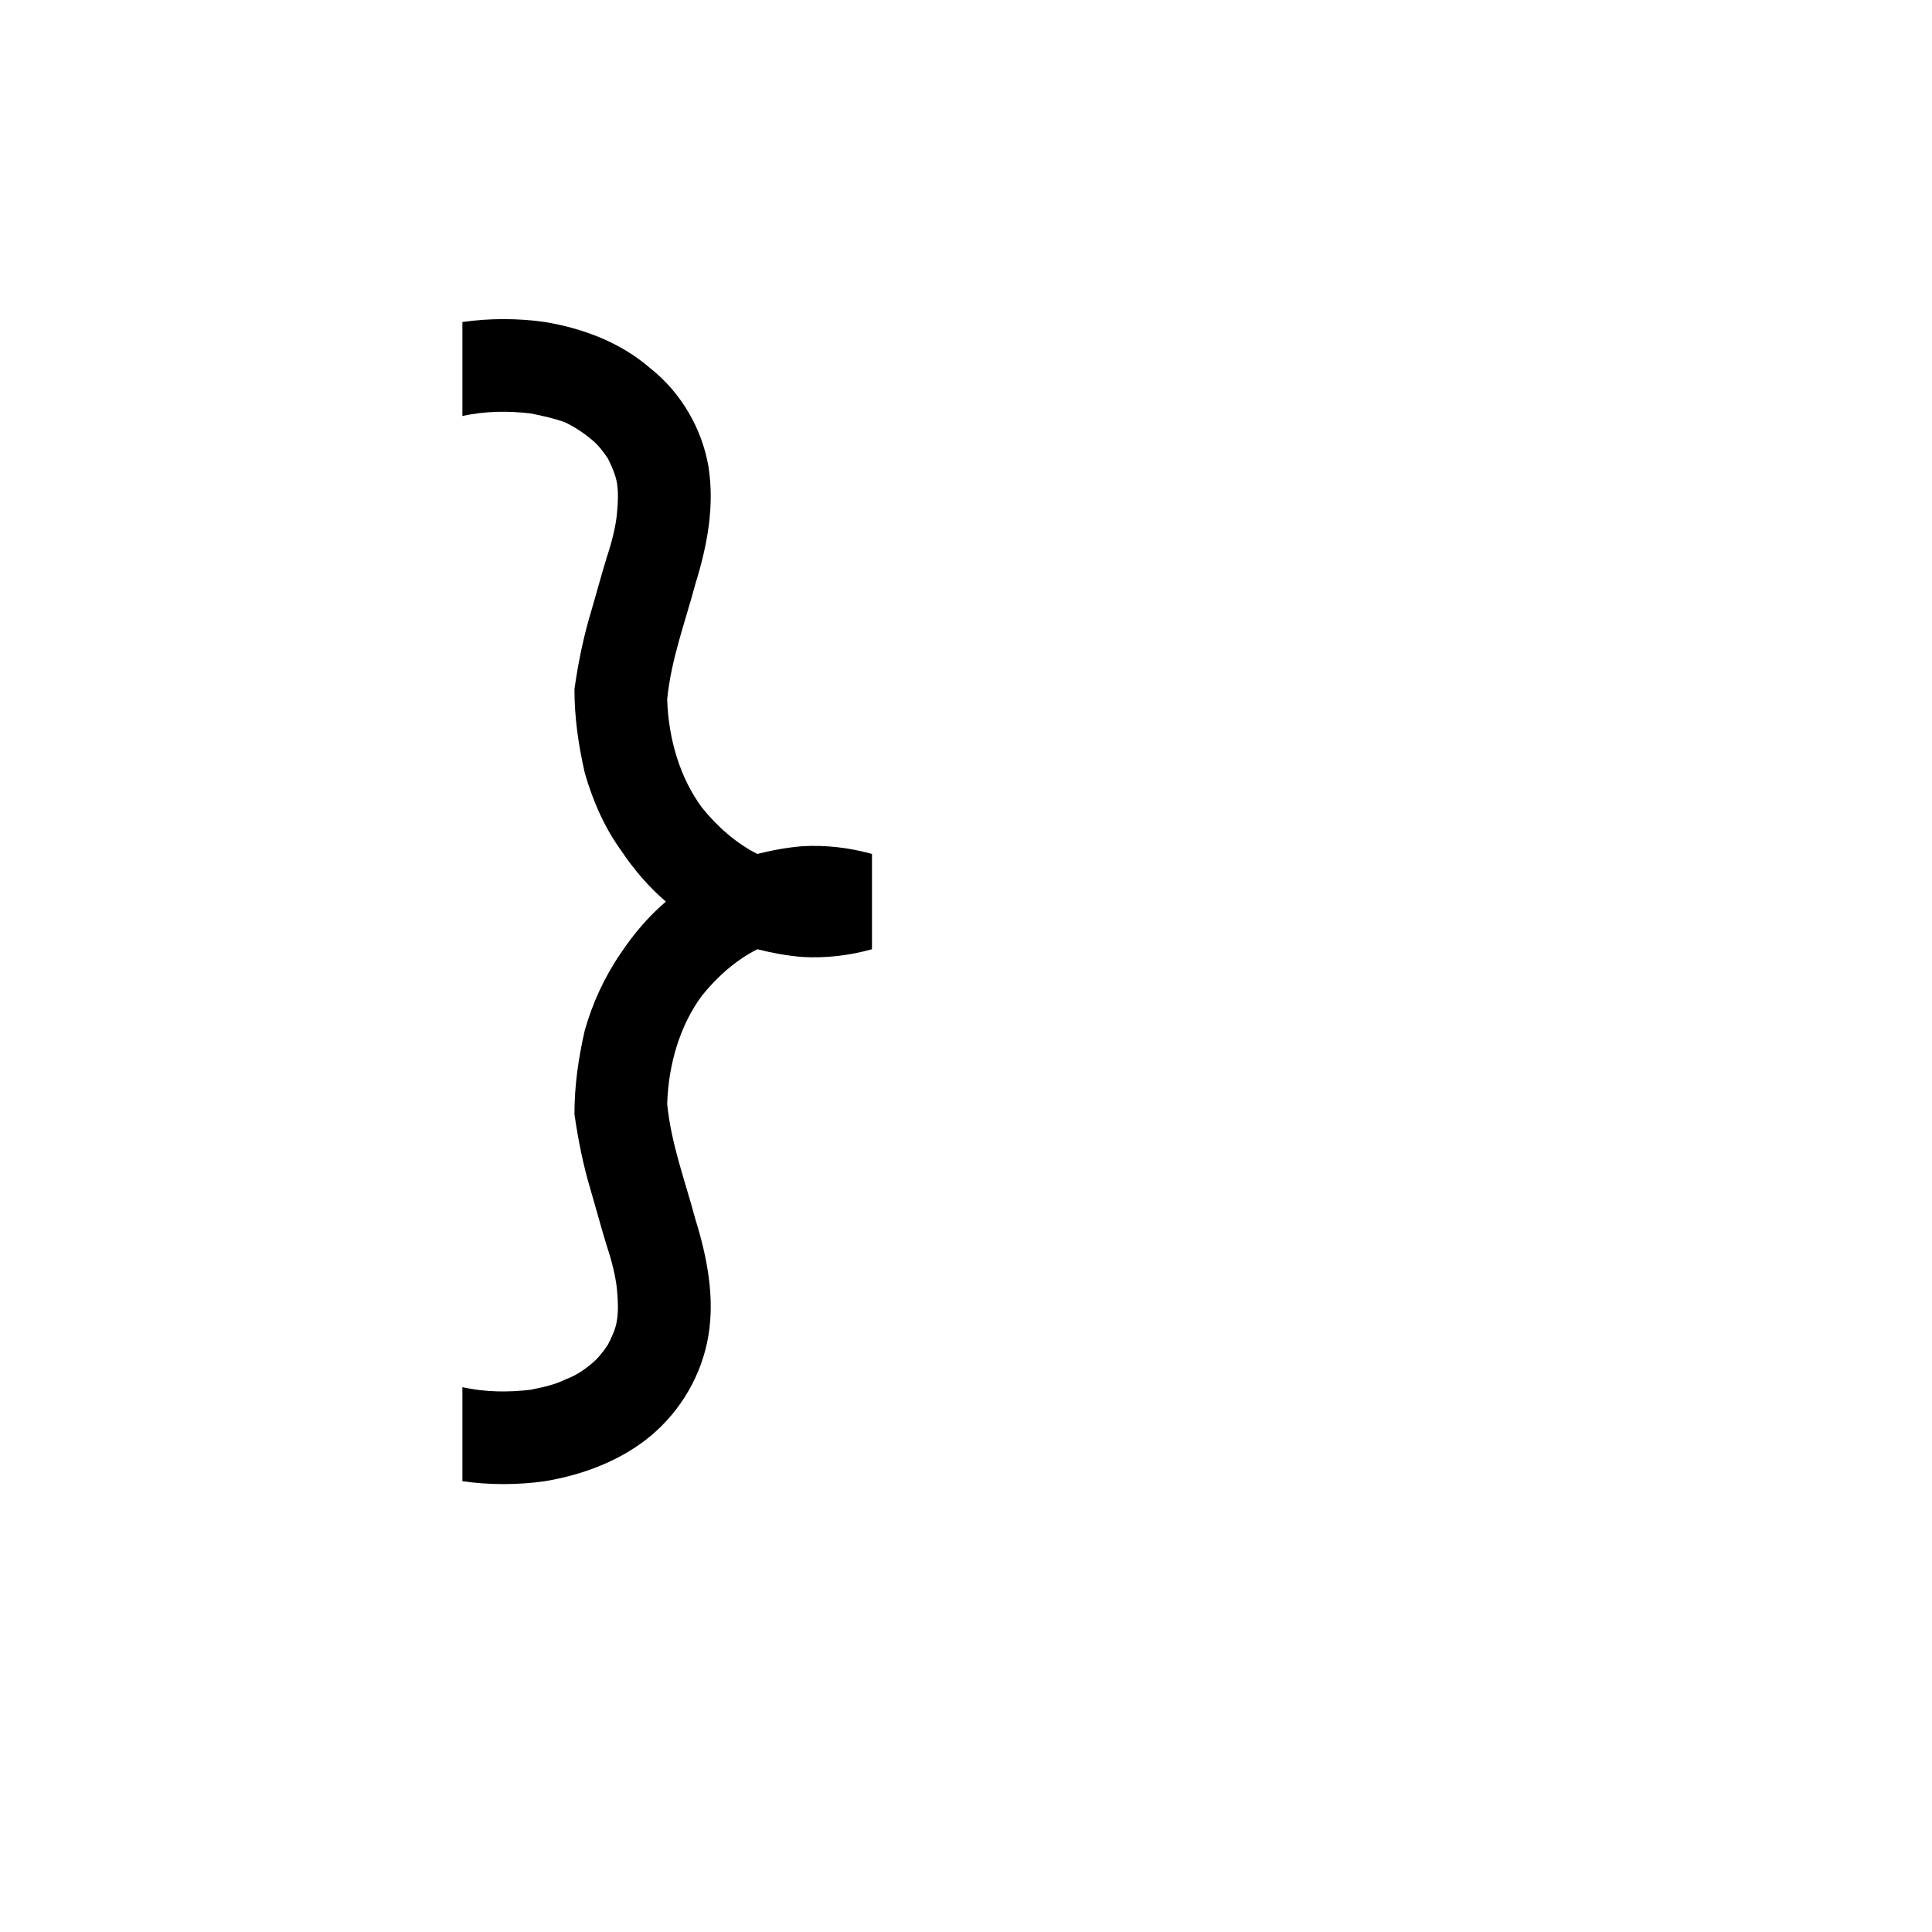
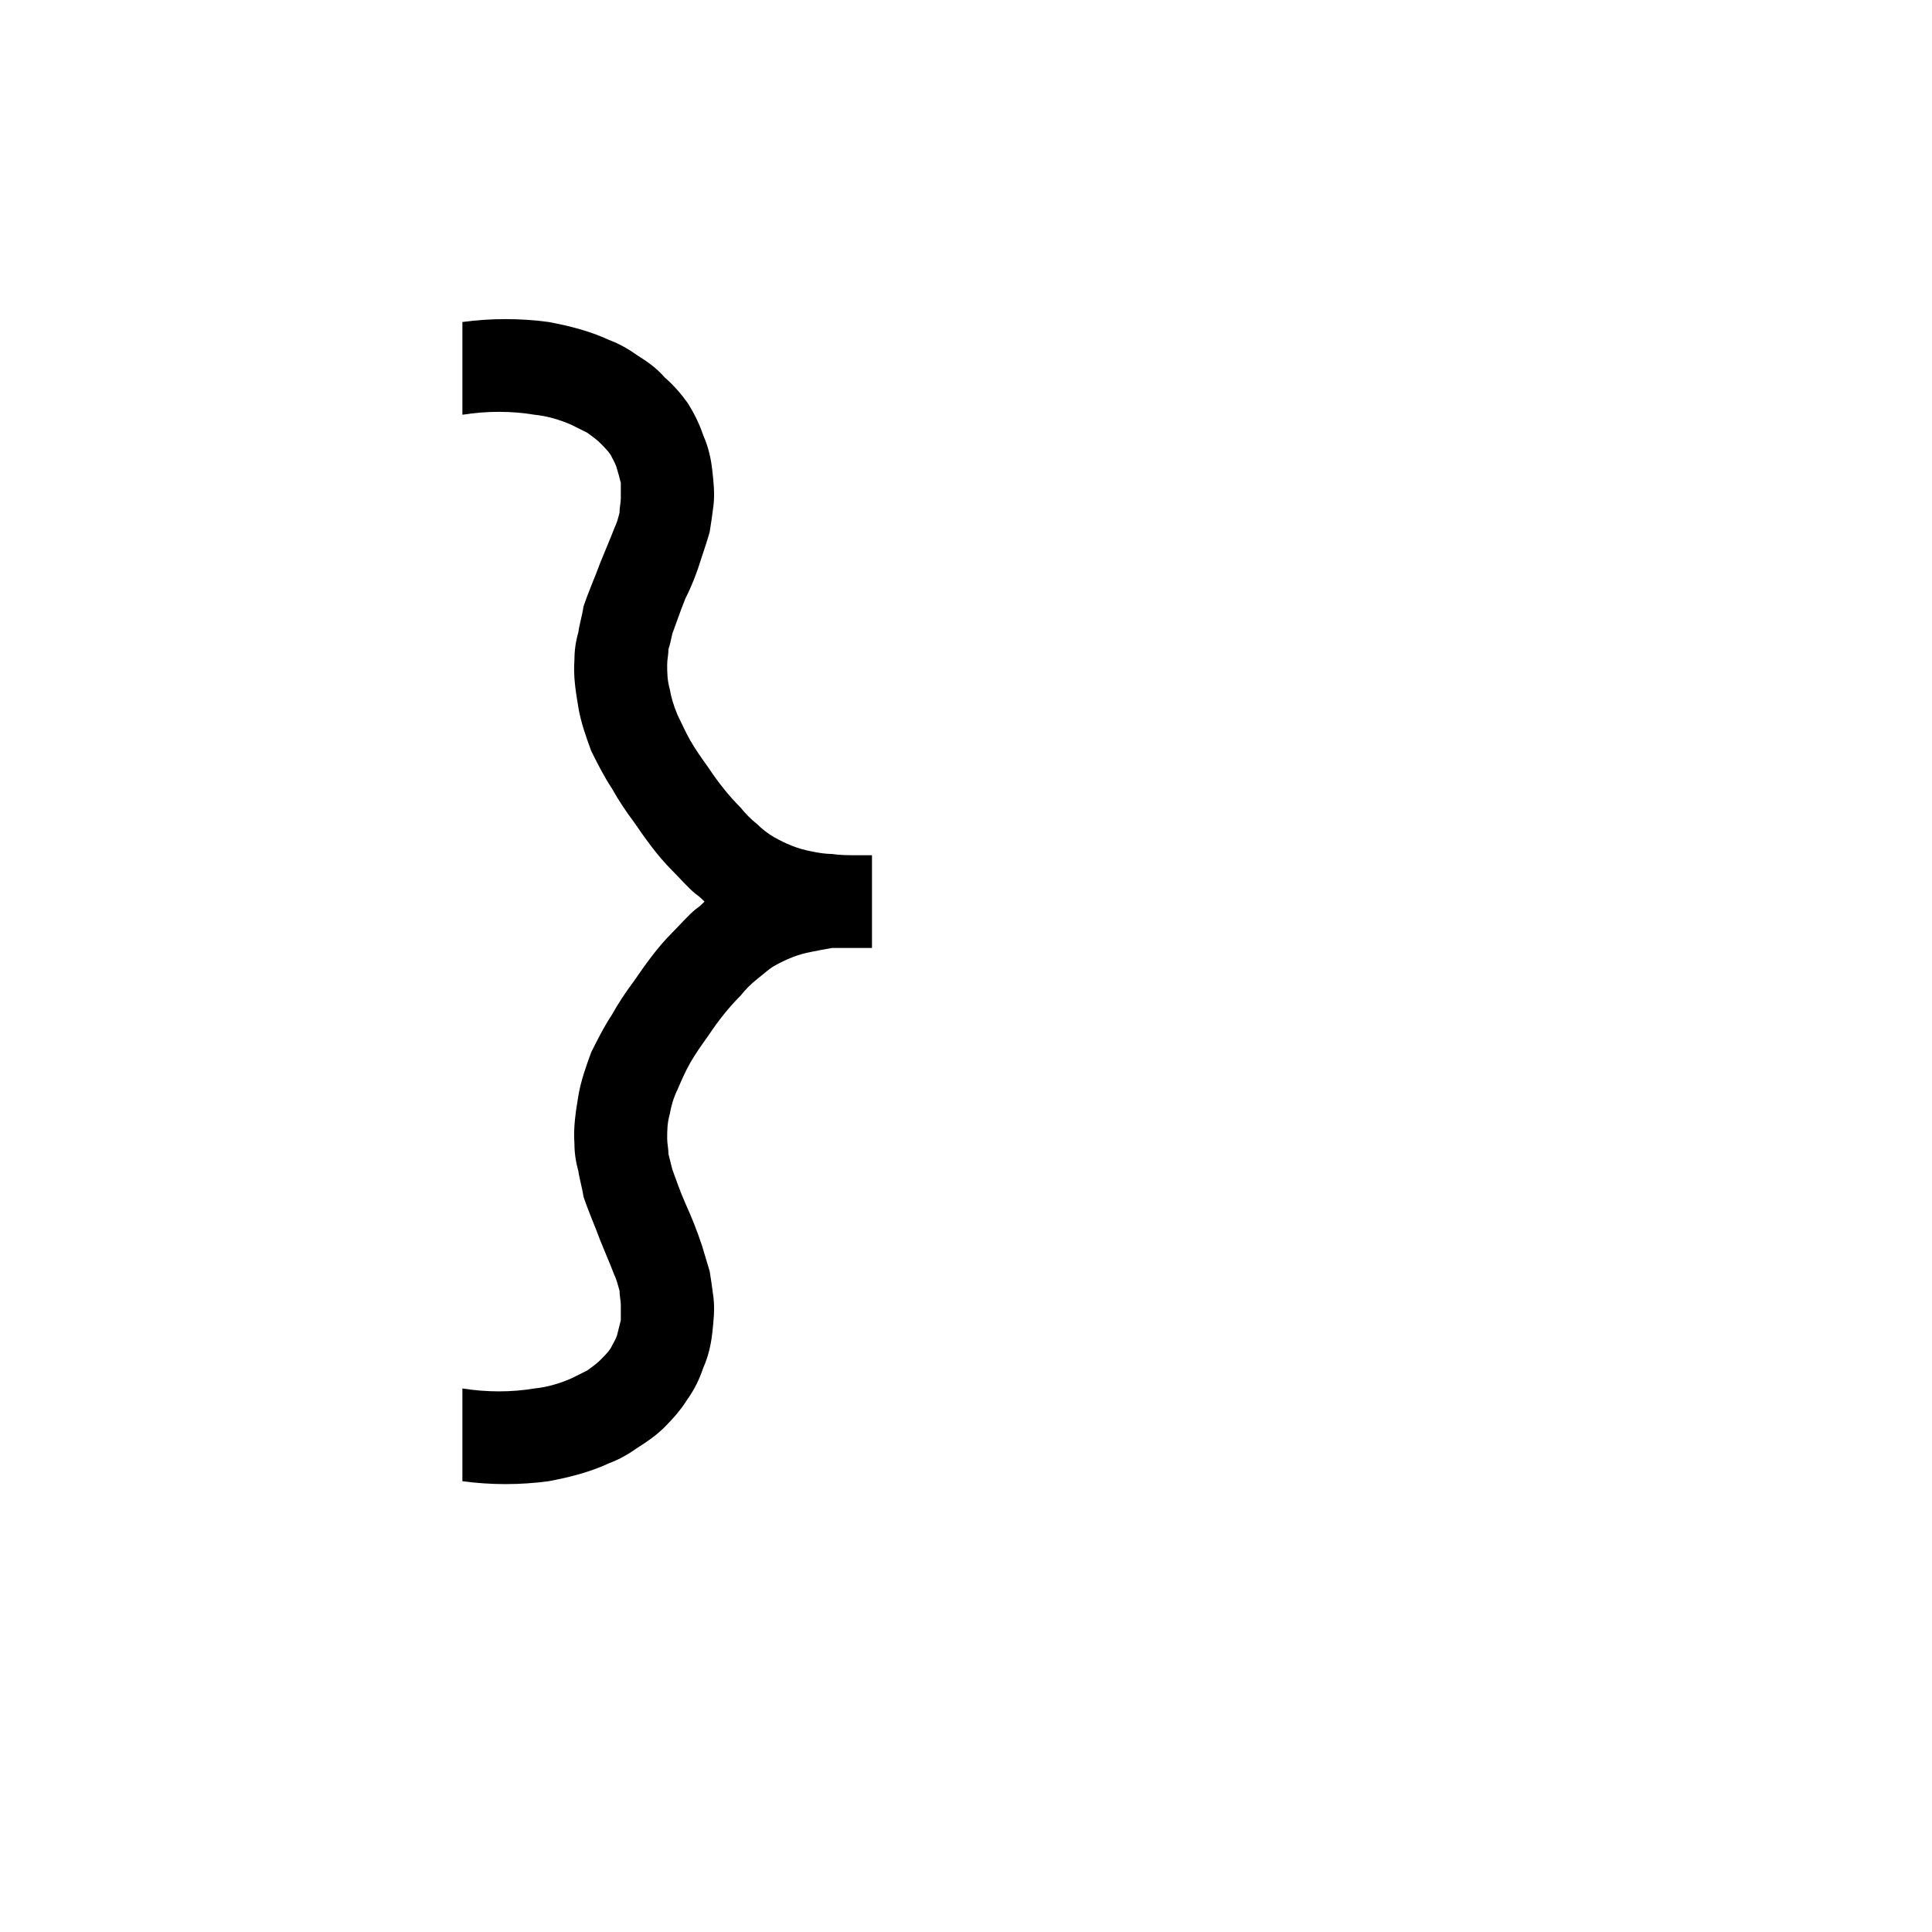
<svg xmlns="http://www.w3.org/2000/svg" viewBox="-0.25 -1.05 1.5 1.5">
-   <path d="M 0.109 0.1 L 0.109 0.027 C 0.127 0.031  0.145 0.031  0.162 0.029 C 0.172 0.027  0.181 0.025  0.189 0.021 C 0.197 0.018  0.203 0.014  0.209 0.009 C 0.214 0.005  0.218 -0  0.222 -0.006 C 0.225 -0.012  0.228 -0.018  0.229 -0.025 C 0.23 -0.031  0.23 -0.039  0.229 -0.049 C 0.228 -0.059  0.225 -0.071  0.221 -0.083 C 0.217 -0.096  0.213 -0.111  0.208 -0.128 C 0.203 -0.145  0.199 -0.164  0.196 -0.185 C 0.196 -0.207  0.199 -0.228  0.204 -0.25 C 0.21 -0.271  0.219 -0.291  0.232 -0.31 C 0.242 -0.325  0.254 -0.339  0.267 -0.35 C 0.254 -0.361  0.242 -0.375  0.232 -0.39 C 0.219 -0.408  0.21 -0.429  0.204 -0.45 C 0.199 -0.472  0.196 -0.493  0.196 -0.515 C 0.199 -0.536  0.203 -0.555  0.208 -0.572 C 0.213 -0.589  0.217 -0.604  0.221 -0.617 C 0.225 -0.629  0.228 -0.641  0.229 -0.651 C 0.23 -0.661  0.23 -0.669  0.229 -0.675 C 0.228 -0.681  0.225 -0.688  0.222 -0.694 C 0.218 -0.7  0.214 -0.705  0.209 -0.709 C 0.203 -0.714  0.197 -0.718  0.189 -0.722 C 0.181 -0.725  0.172 -0.727  0.162 -0.729 C 0.145 -0.731  0.127 -0.731  0.109 -0.727 L 0.109 -0.8 C 0.13 -0.803  0.152 -0.803  0.173 -0.8 C 0.203 -0.795  0.232 -0.784  0.255 -0.764 C 0.279 -0.745  0.295 -0.717  0.3 -0.688 C 0.305 -0.657  0.299 -0.626  0.29 -0.597 C 0.282 -0.567  0.271 -0.538  0.268 -0.507 C 0.269 -0.476  0.278 -0.446  0.295 -0.423 C 0.307 -0.408  0.322 -0.395  0.338 -0.387 C 0.35 -0.39  0.361 -0.392  0.373 -0.393 C 0.391 -0.394  0.409 -0.392  0.427 -0.387 L 0.427 -0.313 C 0.409 -0.308  0.391 -0.306  0.373 -0.307 C 0.361 -0.308  0.35 -0.31  0.338 -0.313 L 0.338 -0.313 C 0.322 -0.305  0.307 -0.292  0.295 -0.277 C 0.278 -0.254  0.269 -0.224  0.268 -0.193 C 0.271 -0.162  0.282 -0.133  0.29 -0.103 C 0.299 -0.074  0.305 -0.043  0.3 -0.013 C 0.295 0.017  0.279 0.045  0.255 0.065 C 0.232 0.084  0.203 0.095  0.173 0.1 C 0.152 0.103  0.13 0.103  0.109 0.1 Z" fill="black" />
+   <path d="M 0.109 0.1 L 0.109 0.028 C 0.128 0.031  0.147 0.031  0.165 0.028 C 0.175 0.027  0.185 0.024  0.194 0.02 C 0.198 0.018  0.202 0.016  0.206 0.014 C 0.21 0.011  0.213 0.009  0.216 0.006 C 0.219 0.003  0.222 -0  0.224 -0.003 C 0.226 -0.007  0.228 -0.01  0.229 -0.013 C 0.23 -0.017  0.231 -0.021  0.232 -0.025 C 0.232 -0.029  0.232 -0.033  0.232 -0.037 C 0.232 -0.04  0.231 -0.044  0.231 -0.048 C 0.23 -0.051  0.229 -0.056  0.227 -0.06 C 0.224 -0.068  0.22 -0.077  0.216 -0.087 C 0.212 -0.098  0.207 -0.109  0.203 -0.121 C 0.202 -0.128  0.2 -0.134  0.199 -0.141 C 0.197 -0.148  0.196 -0.155  0.196 -0.162 C 0.195 -0.174  0.197 -0.187  0.199 -0.199 C 0.201 -0.211  0.205 -0.222  0.209 -0.233 C 0.214 -0.243  0.219 -0.253  0.225 -0.262 C 0.23 -0.271  0.236 -0.28  0.242 -0.288 C 0.251 -0.301  0.26 -0.314  0.272 -0.326 C 0.278 -0.332  0.284 -0.339  0.29 -0.344 C 0.293 -0.346  0.295 -0.348  0.297 -0.35 C 0.295 -0.352  0.293 -0.354  0.29 -0.356 C 0.284 -0.361  0.278 -0.368  0.272 -0.374 C 0.26 -0.386  0.251 -0.399  0.242 -0.412 C 0.236 -0.42  0.23 -0.429  0.225 -0.438 C 0.219 -0.447  0.214 -0.457  0.209 -0.467 C 0.205 -0.478  0.201 -0.489  0.199 -0.501 C 0.197 -0.513  0.195 -0.525  0.196 -0.538 C 0.196 -0.545  0.197 -0.552  0.199 -0.559 C 0.2 -0.566  0.202 -0.572  0.203 -0.579 C 0.207 -0.591  0.212 -0.602  0.216 -0.613 C 0.22 -0.623  0.224 -0.632  0.227 -0.64 C 0.229 -0.644  0.23 -0.648  0.231 -0.652 C 0.231 -0.656  0.232 -0.66  0.232 -0.663 C 0.232 -0.667  0.232 -0.671  0.232 -0.675 C 0.231 -0.679  0.23 -0.683  0.229 -0.686 C 0.228 -0.69  0.226 -0.693  0.224 -0.697 C 0.222 -0.7  0.219 -0.703  0.216 -0.706 C 0.213 -0.709  0.21 -0.711  0.206 -0.714 C 0.202 -0.716  0.198 -0.718  0.194 -0.72 C 0.185 -0.724  0.175 -0.727  0.165 -0.728 C 0.147 -0.731  0.128 -0.731  0.109 -0.728 L 0.109 -0.8 C 0.131 -0.803  0.154 -0.803  0.176 -0.8 C 0.192 -0.797  0.208 -0.793  0.223 -0.786 C 0.231 -0.783  0.238 -0.779  0.245 -0.774 C 0.253 -0.769  0.26 -0.764  0.266 -0.757 C 0.273 -0.751  0.279 -0.744  0.284 -0.737 C 0.289 -0.729  0.293 -0.721  0.296 -0.712 C 0.3 -0.703  0.302 -0.694  0.303 -0.685 C 0.304 -0.676  0.305 -0.667  0.304 -0.658 C 0.303 -0.65  0.302 -0.643  0.301 -0.637 C 0.299 -0.63  0.297 -0.624  0.295 -0.618 C 0.291 -0.605  0.287 -0.595  0.282 -0.585 C 0.278 -0.575  0.275 -0.566  0.272 -0.558 C 0.271 -0.553  0.27 -0.549  0.269 -0.546 C 0.269 -0.542  0.268 -0.538  0.268 -0.534 C 0.268 -0.528  0.268 -0.522  0.27 -0.515 C 0.271 -0.509  0.273 -0.502  0.276 -0.495 C 0.279 -0.489  0.282 -0.482  0.286 -0.475 C 0.29 -0.468  0.295 -0.461  0.3 -0.454 C 0.308 -0.442  0.316 -0.432  0.325 -0.423 C 0.329 -0.418  0.333 -0.414  0.338 -0.41 C 0.342 -0.406  0.346 -0.403  0.351 -0.4 C 0.36 -0.395  0.369 -0.391  0.38 -0.389 C 0.385 -0.388  0.39 -0.387  0.396 -0.387 C 0.402 -0.386  0.409 -0.386  0.416 -0.386 L 0.427 -0.386 L 0.427 -0.314 L 0.416 -0.314 C 0.409 -0.314  0.402 -0.314  0.396 -0.314 C 0.39 -0.313  0.385 -0.312  0.38 -0.311 C 0.369 -0.309  0.36 -0.305  0.351 -0.3 C 0.346 -0.297  0.342 -0.293  0.338 -0.29 C 0.333 -0.286  0.329 -0.282  0.325 -0.277 C 0.316 -0.268  0.308 -0.258  0.3 -0.246 C 0.295 -0.239  0.29 -0.232  0.286 -0.225 C 0.282 -0.218  0.279 -0.211  0.276 -0.204 C 0.273 -0.198  0.271 -0.191  0.27 -0.185 C 0.268 -0.178  0.268 -0.172  0.268 -0.166 C 0.268 -0.162  0.269 -0.158  0.269 -0.154 C 0.27 -0.15  0.271 -0.146  0.272 -0.142 C 0.275 -0.134  0.278 -0.125  0.282 -0.116 C 0.287 -0.105  0.291 -0.095  0.295 -0.083 C 0.297 -0.076  0.299 -0.07  0.301 -0.063 C 0.302 -0.057  0.303 -0.05  0.304 -0.042 C 0.305 -0.033  0.304 -0.024  0.303 -0.015 C 0.302 -0.006  0.3 0.003  0.296 0.012 C 0.293 0.021  0.289 0.029  0.284 0.036 C 0.279 0.044  0.273 0.051  0.266 0.058 C 0.26 0.064  0.253 0.069  0.245 0.074 C 0.238 0.079  0.231 0.083  0.223 0.086 C 0.208 0.093  0.192 0.097  0.176 0.1 C 0.154 0.103  0.131 0.103  0.109 0.1 Z" fill="black" />
</svg>
